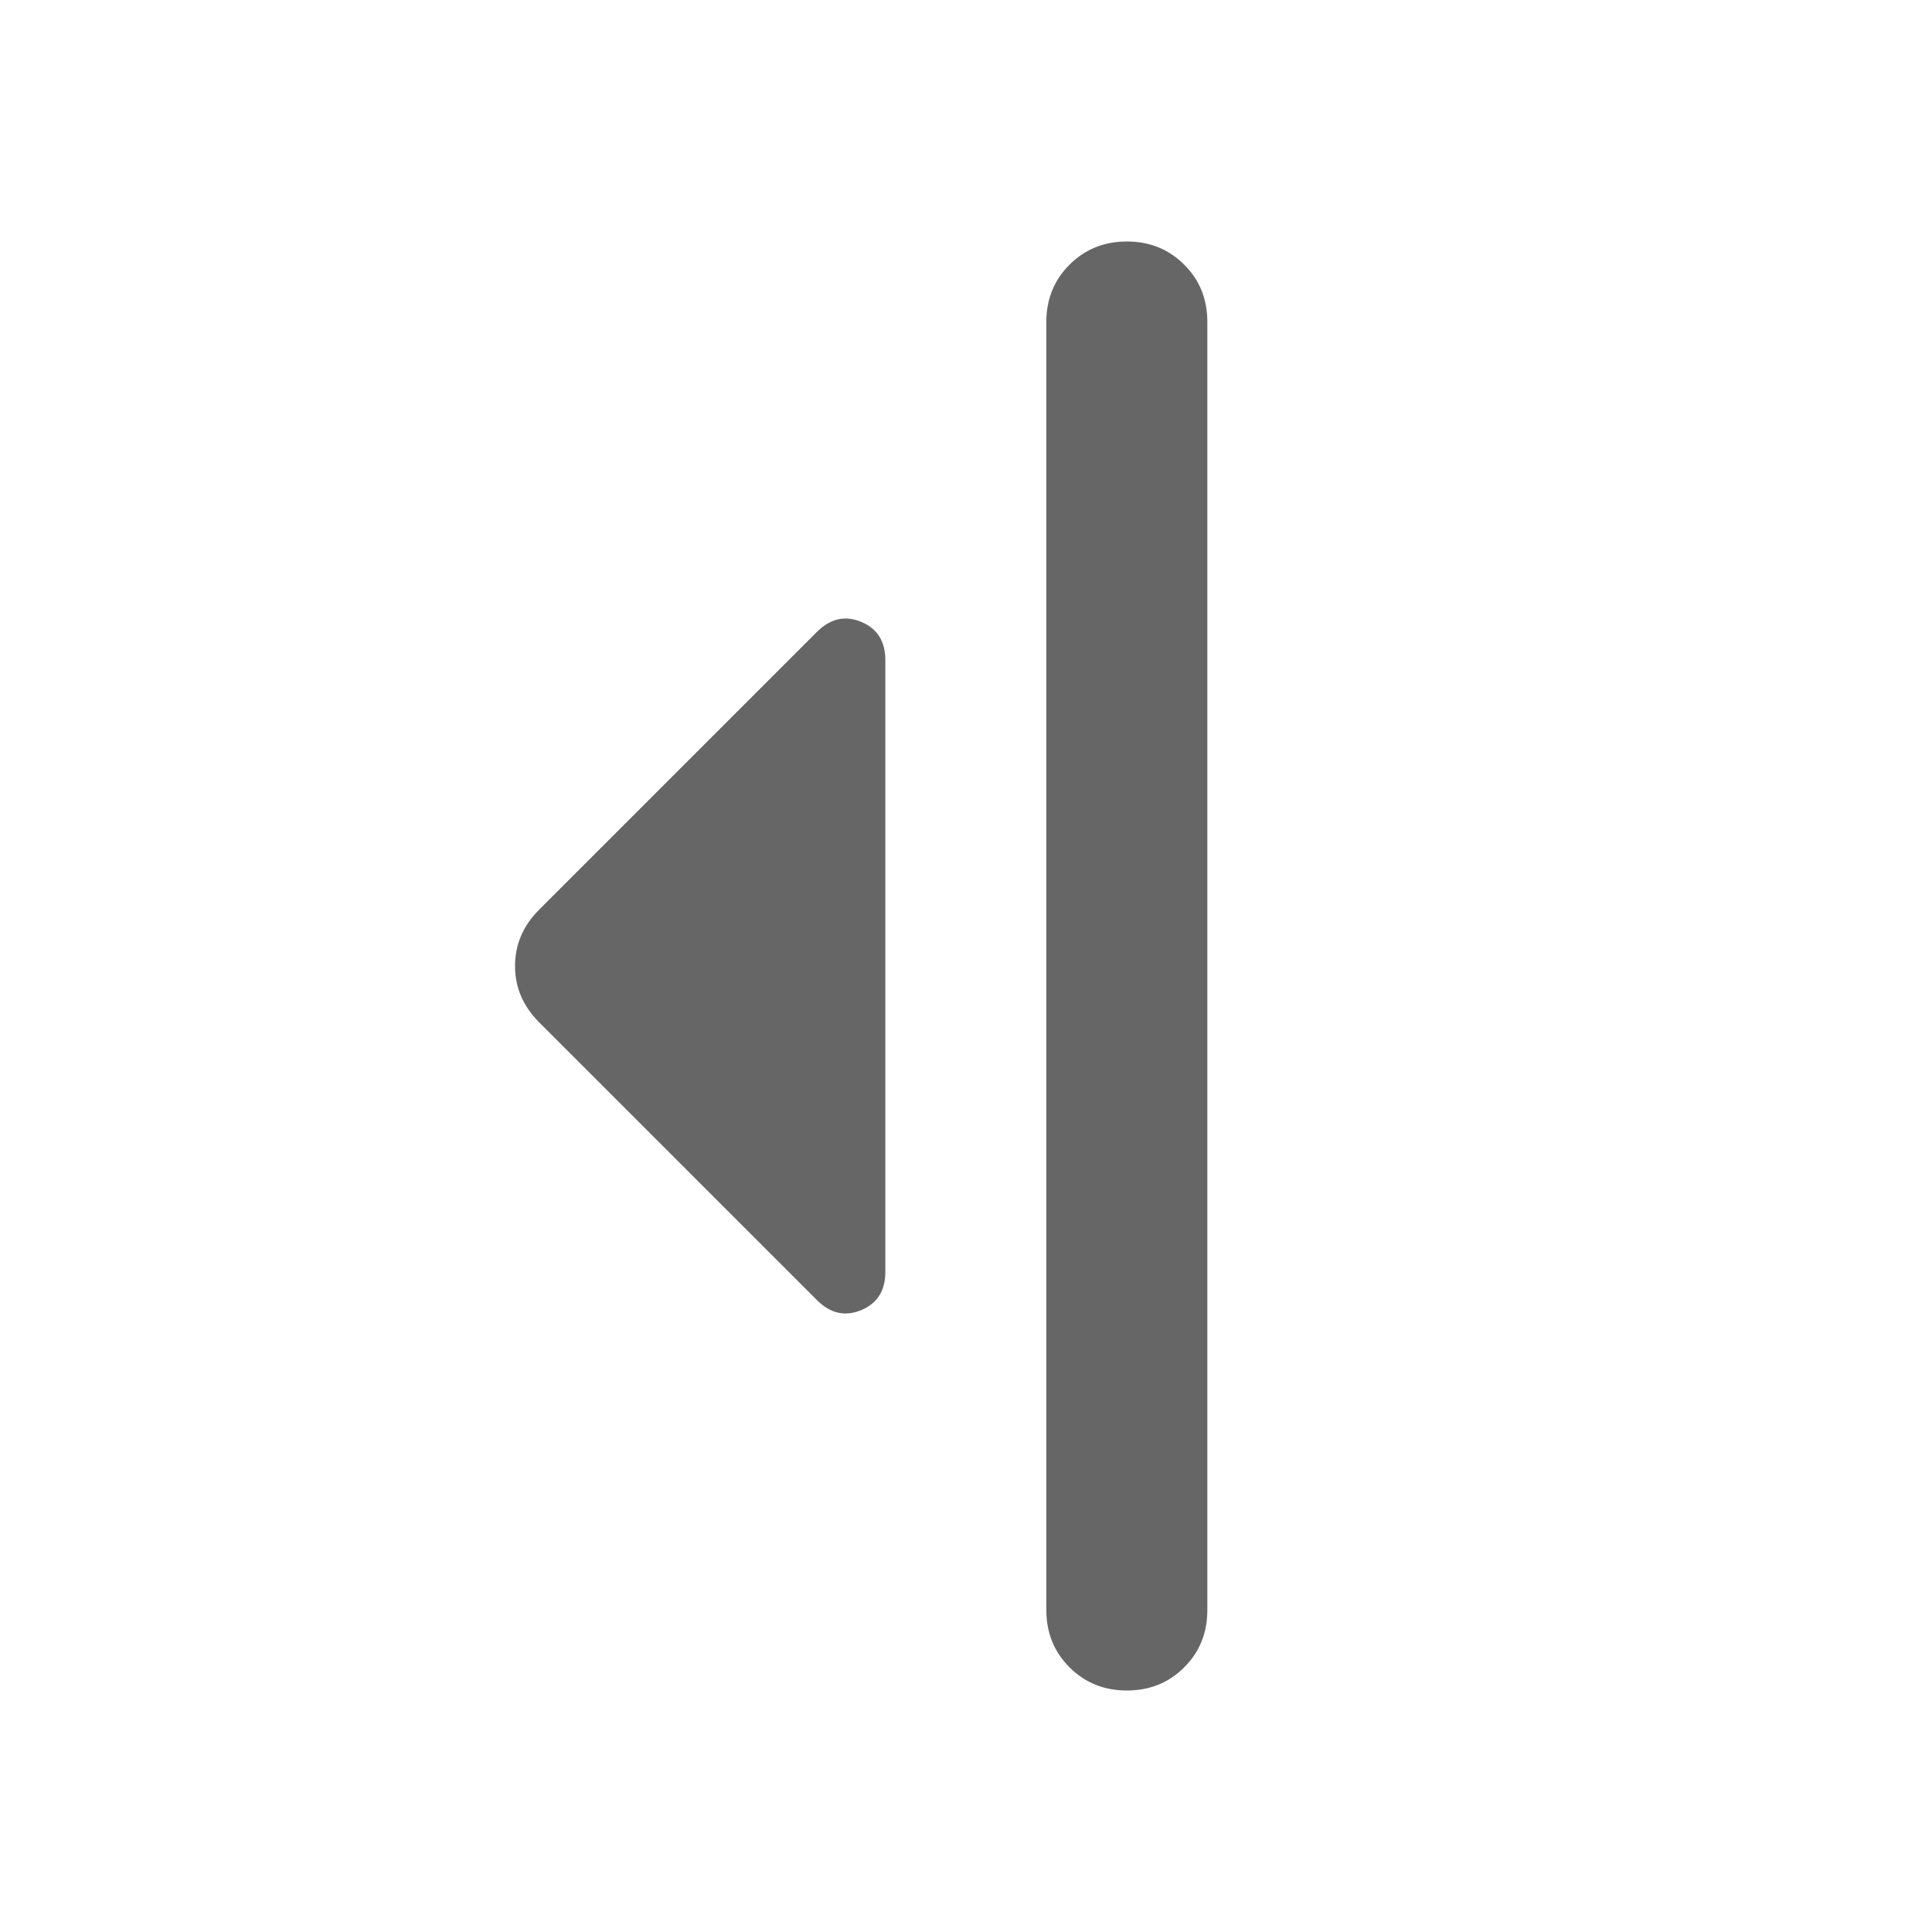
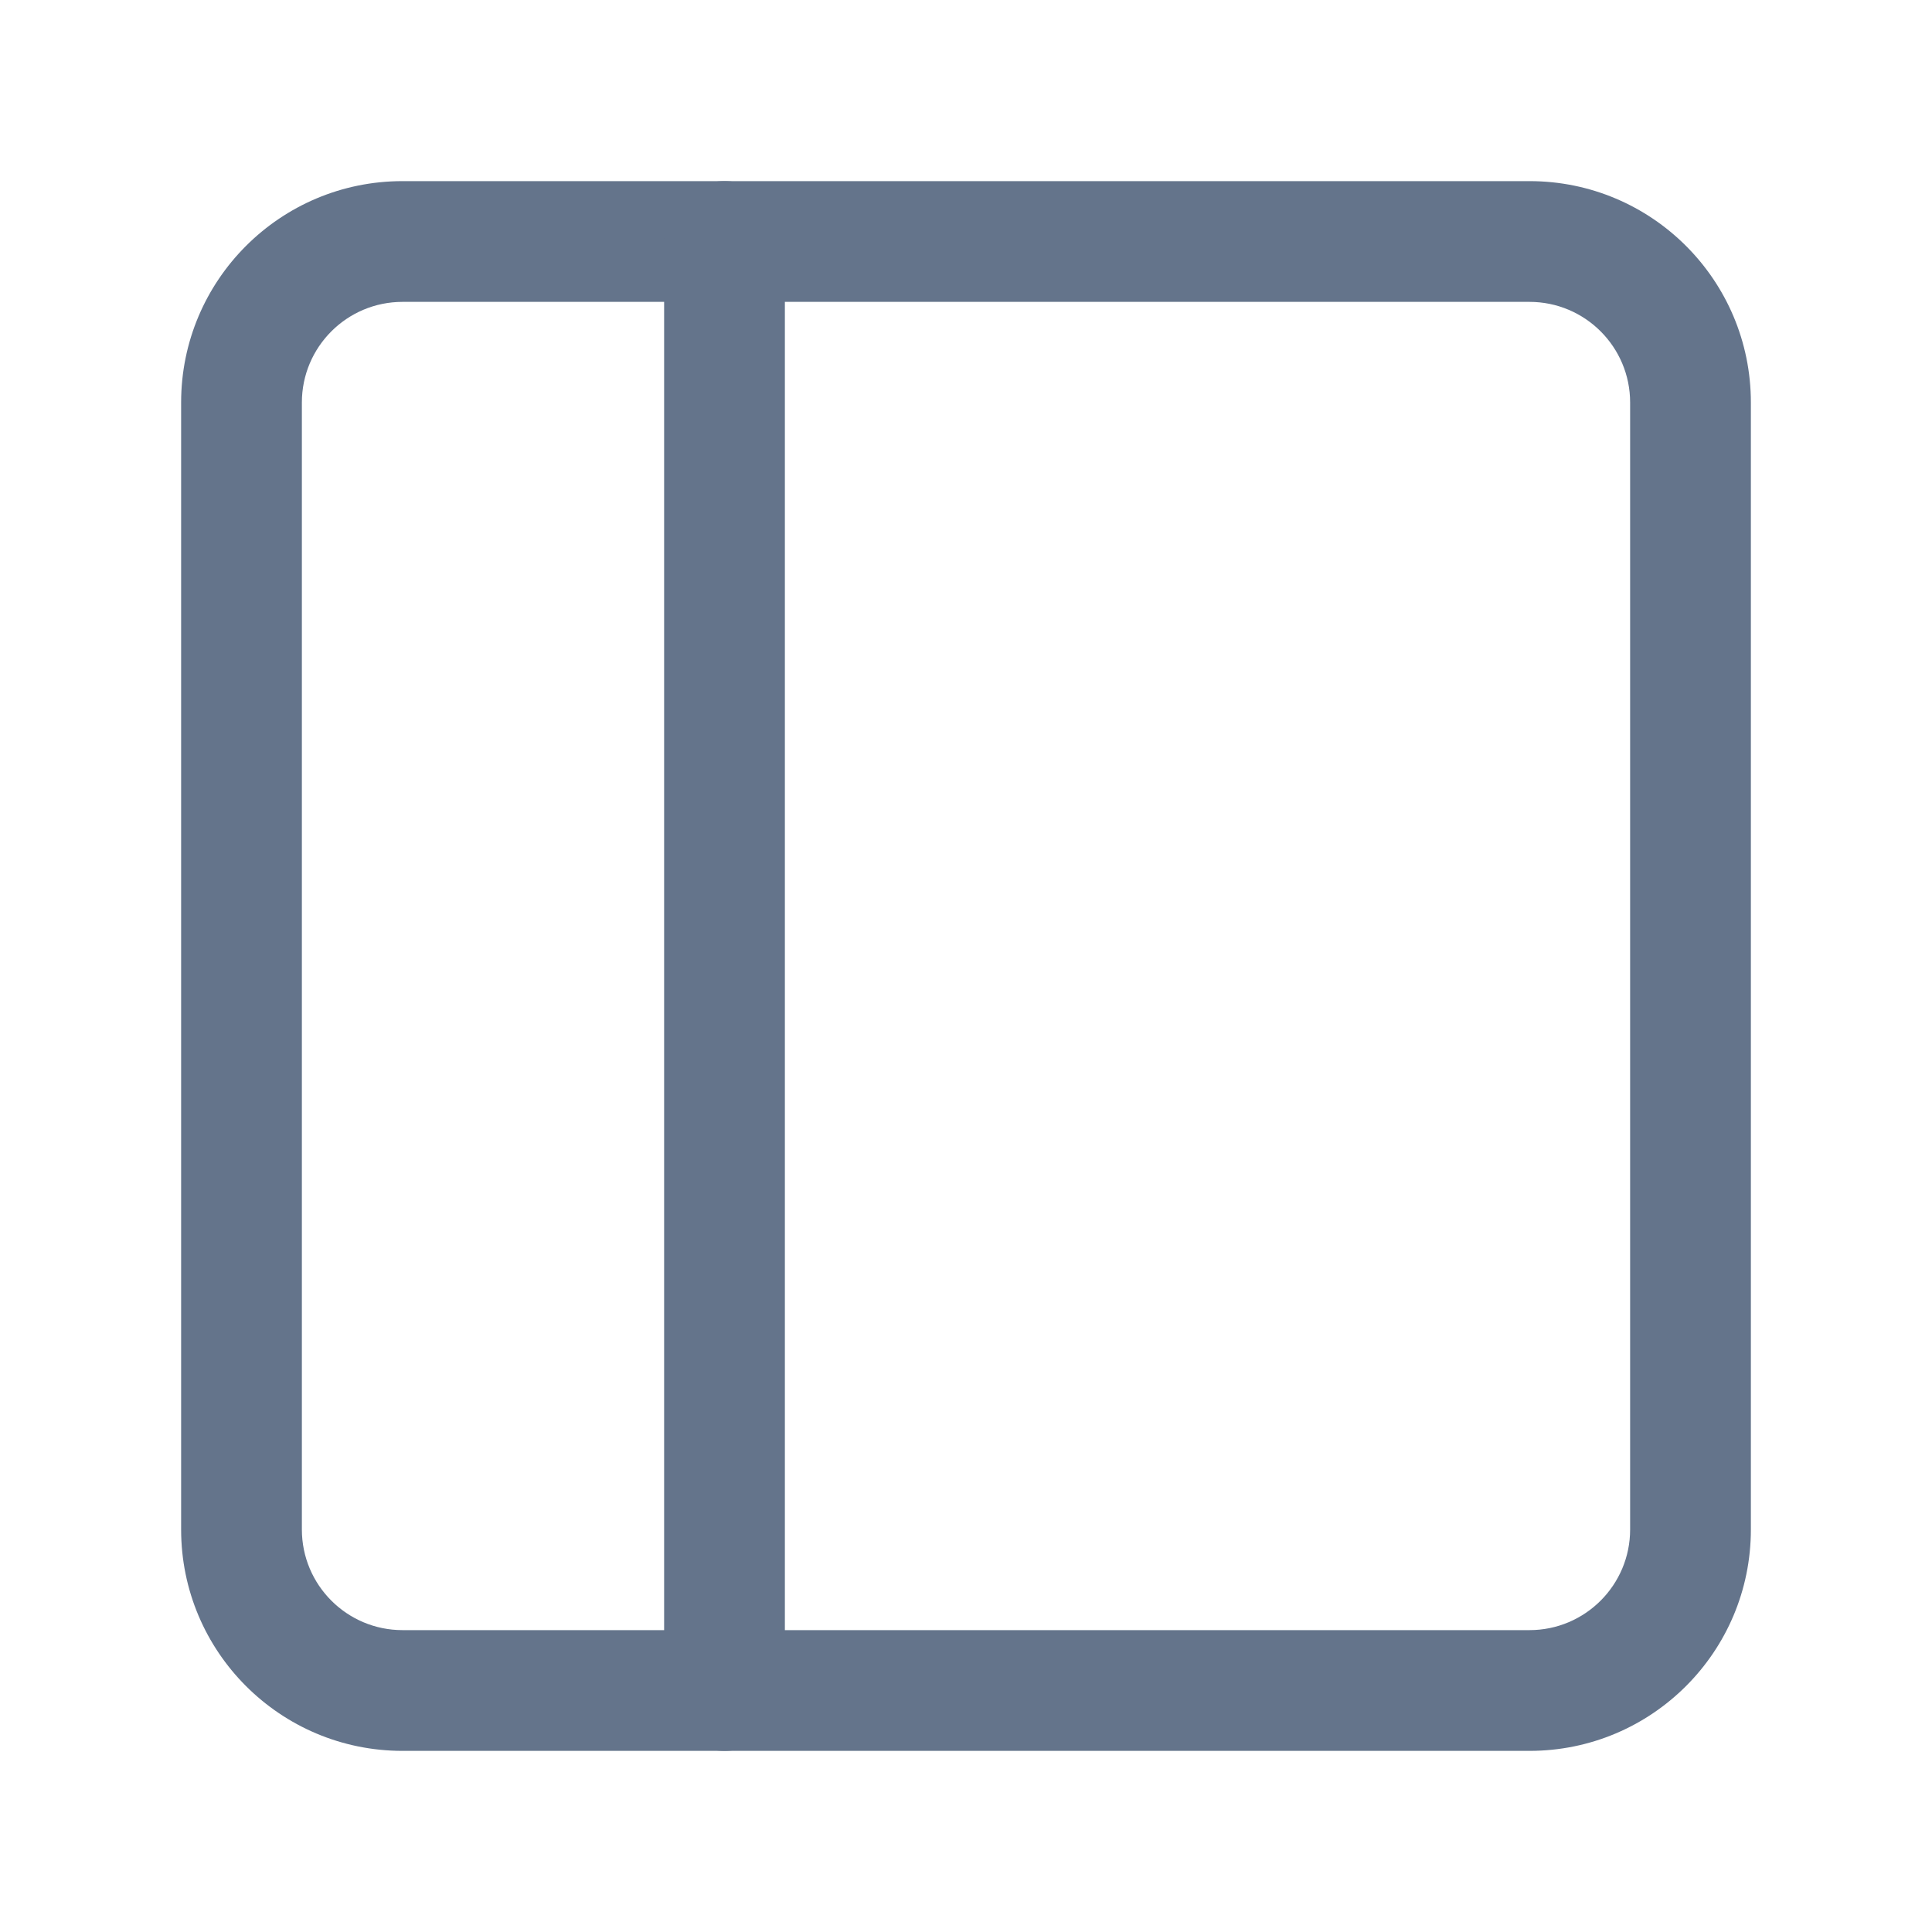
<svg xmlns="http://www.w3.org/2000/svg" width="24" height="24" viewBox="0 0 24 24" fill="none">
-   <mask id="mask0_2_3763" style="mask-type:alpha" maskUnits="userSpaceOnUse" x="0" y="0" width="24" height="24">
-     <rect width="24" height="24" fill="#D9D9D9" />
-   </mask>
-   <g mask="url(#mask0_2_3763)">
-     <path d="M10.148 16.15L6.698 12.7C6.498 12.5 6.398 12.267 6.398 12C6.398 11.733 6.498 11.5 6.698 11.3L10.148 7.85C10.315 7.683 10.498 7.642 10.698 7.725C10.898 7.808 10.998 7.967 10.998 8.2V15.8C10.998 16.033 10.898 16.192 10.698 16.275C10.498 16.358 10.315 16.317 10.148 16.15ZM12.998 20V4C12.998 3.717 13.094 3.479 13.286 3.288C13.478 3.096 13.715 3 13.998 3C14.282 3 14.519 3.096 14.711 3.288C14.903 3.479 14.998 3.717 14.998 4V20C14.998 20.283 14.903 20.521 14.711 20.712C14.519 20.904 14.282 21 13.998 21C13.715 21 13.478 20.904 13.286 20.712C13.094 20.521 12.998 20.283 12.998 20Z" fill="black" fill-opacity="0.6" />
+   <g transform="translate(2.25 2.25)">
+     <path d="M18 2.75C18 2.06 17.44 1.5 16.75 1.5H2.75C2.06 1.5 1.5 2.06 1.5 2.75V16.75C1.5 17.44 2.06 18 2.75 18H16.75C17.44 18 18 17.44 18 16.75V2.75ZM19.5 16.75C19.5 18.269 18.269 19.5 16.75 19.5H2.75C1.231 19.5 0 18.269 0 16.75V2.75C0 1.231 1.231 0 2.75 0H16.75C18.269 0 19.5 1.231 19.5 2.75V16.75Z" fill="#64748B" />
+   </g>
+   <g transform="translate(8.25 2.25)">
+     <path d="M0 18.75V0.75C0 0.336 0.336 0 0.75 0C1.164 0 1.5 0.336 1.5 0.75V18.75C1.5 19.164 1.164 19.5 0.75 19.5C0.336 19.5 0 19.164 0 18.75Z" fill="#64748B" />
  </g>
</svg>
